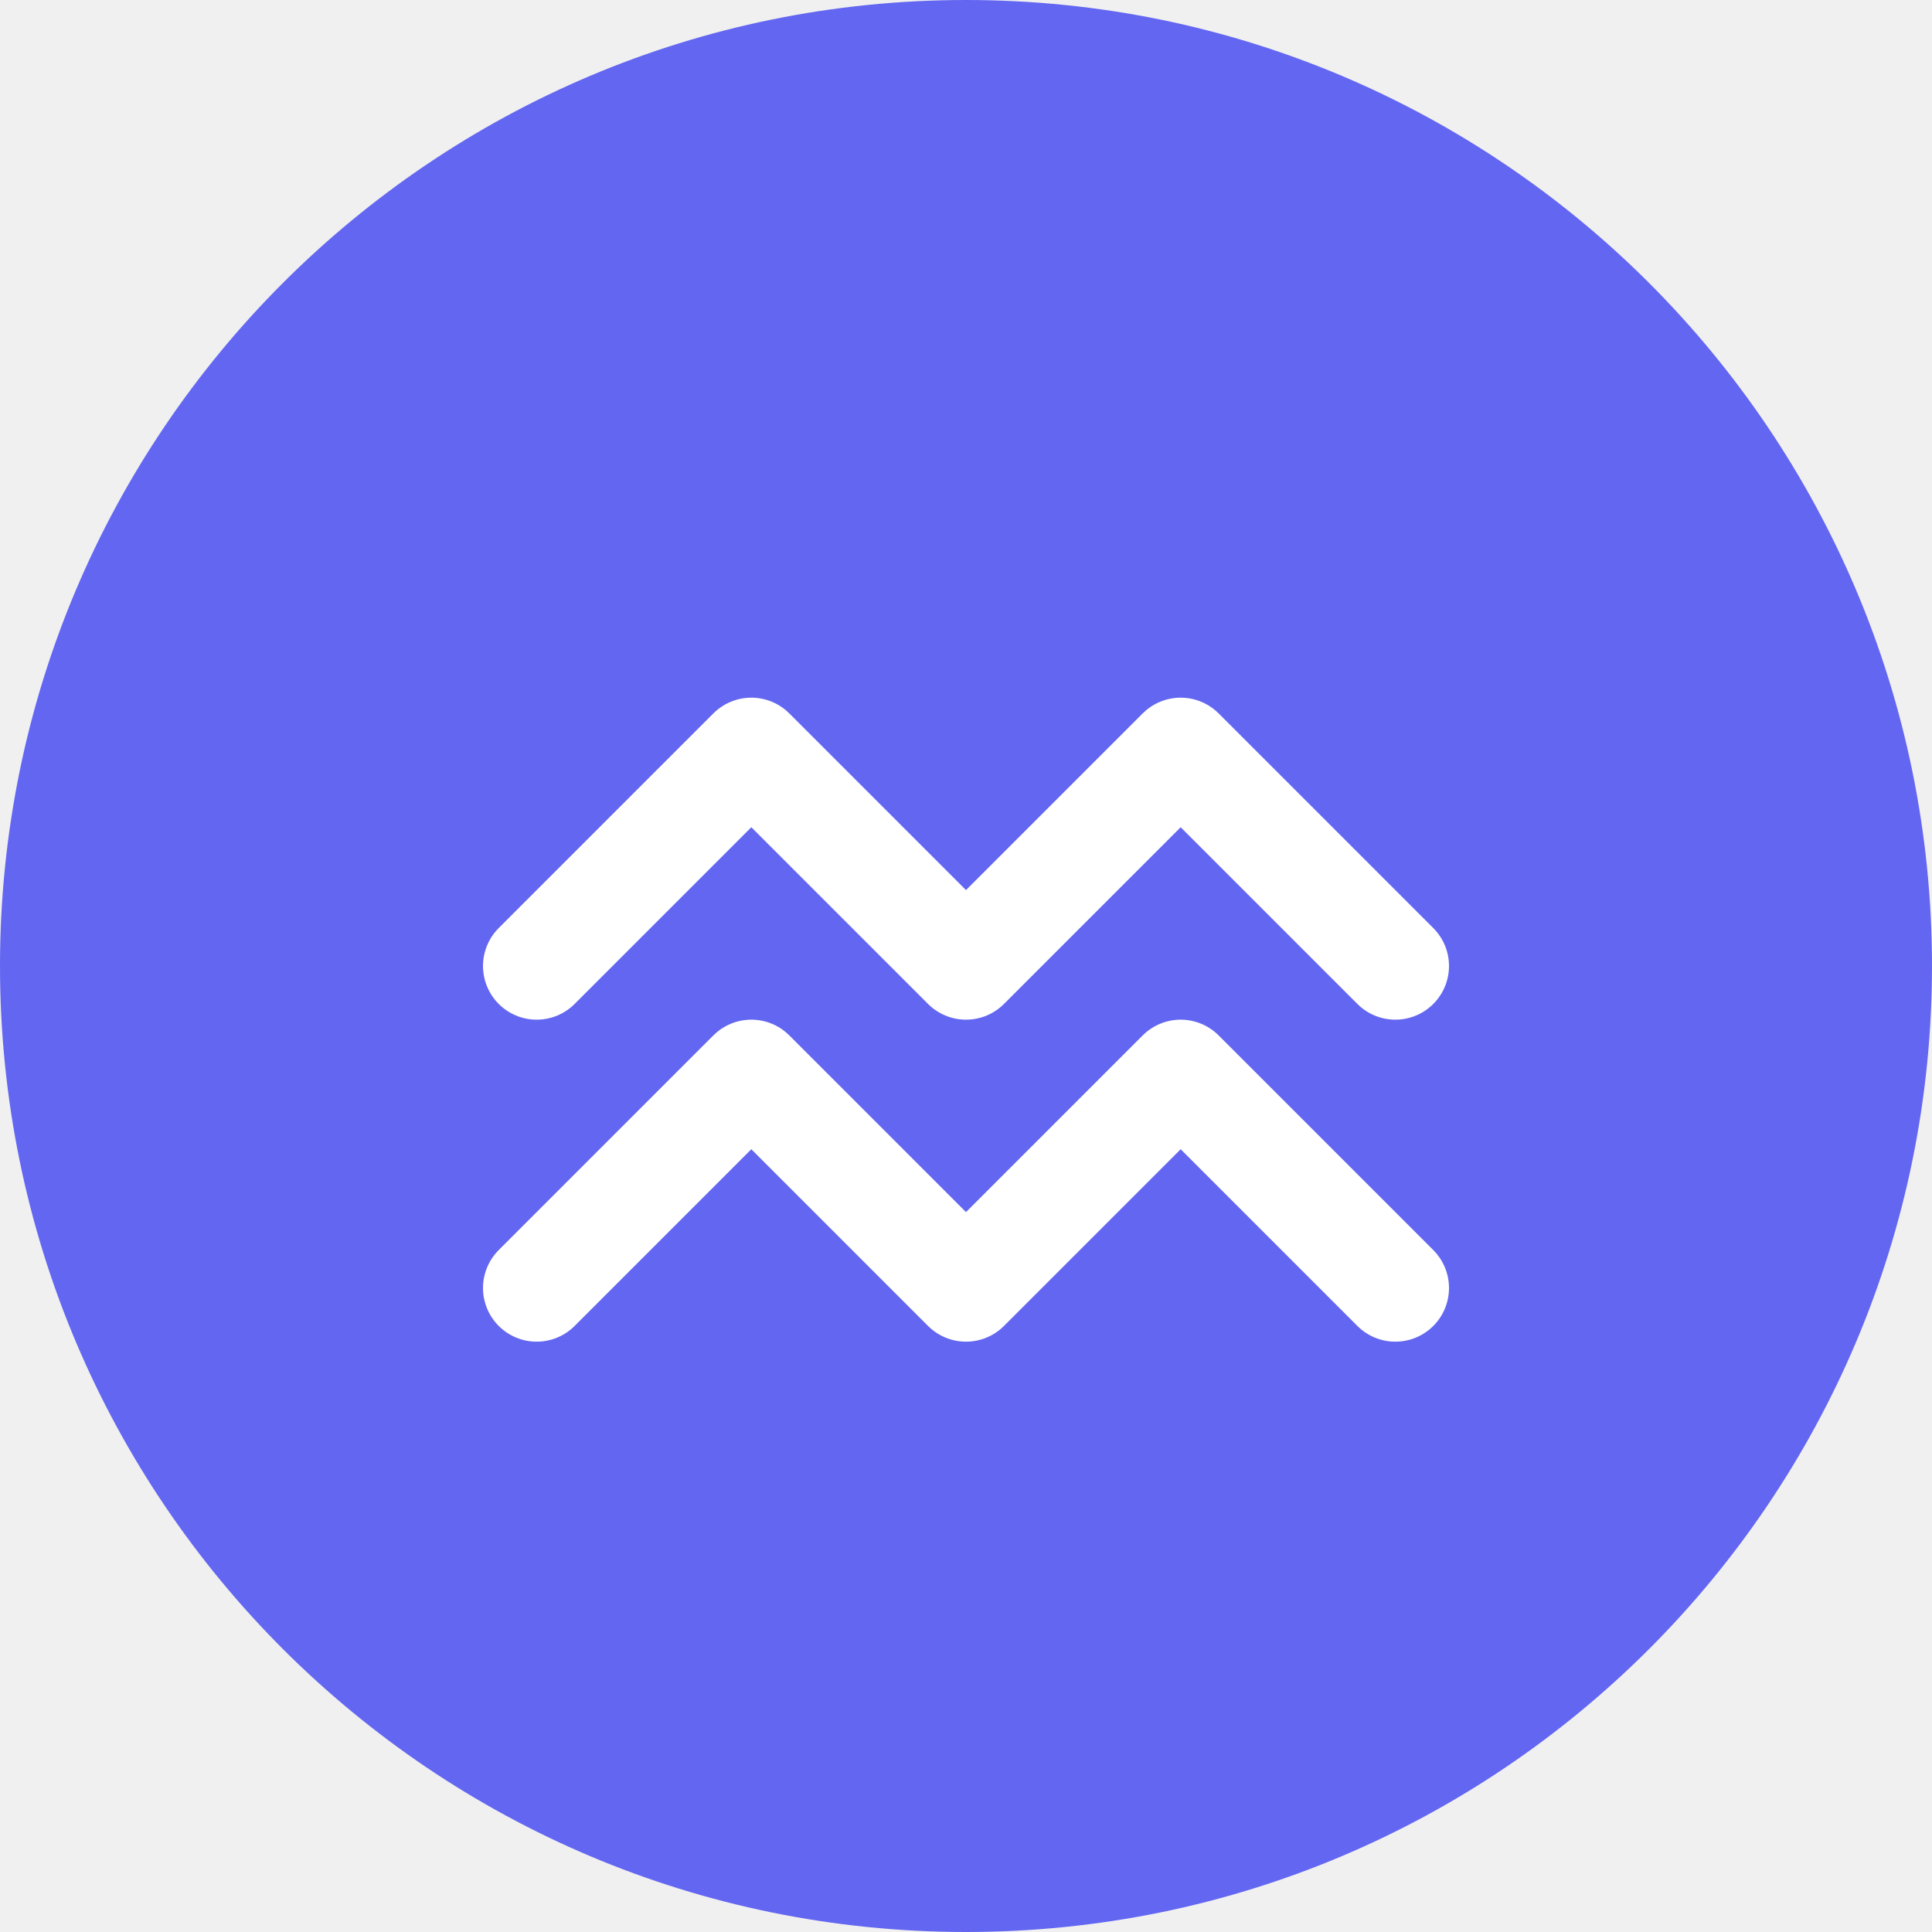
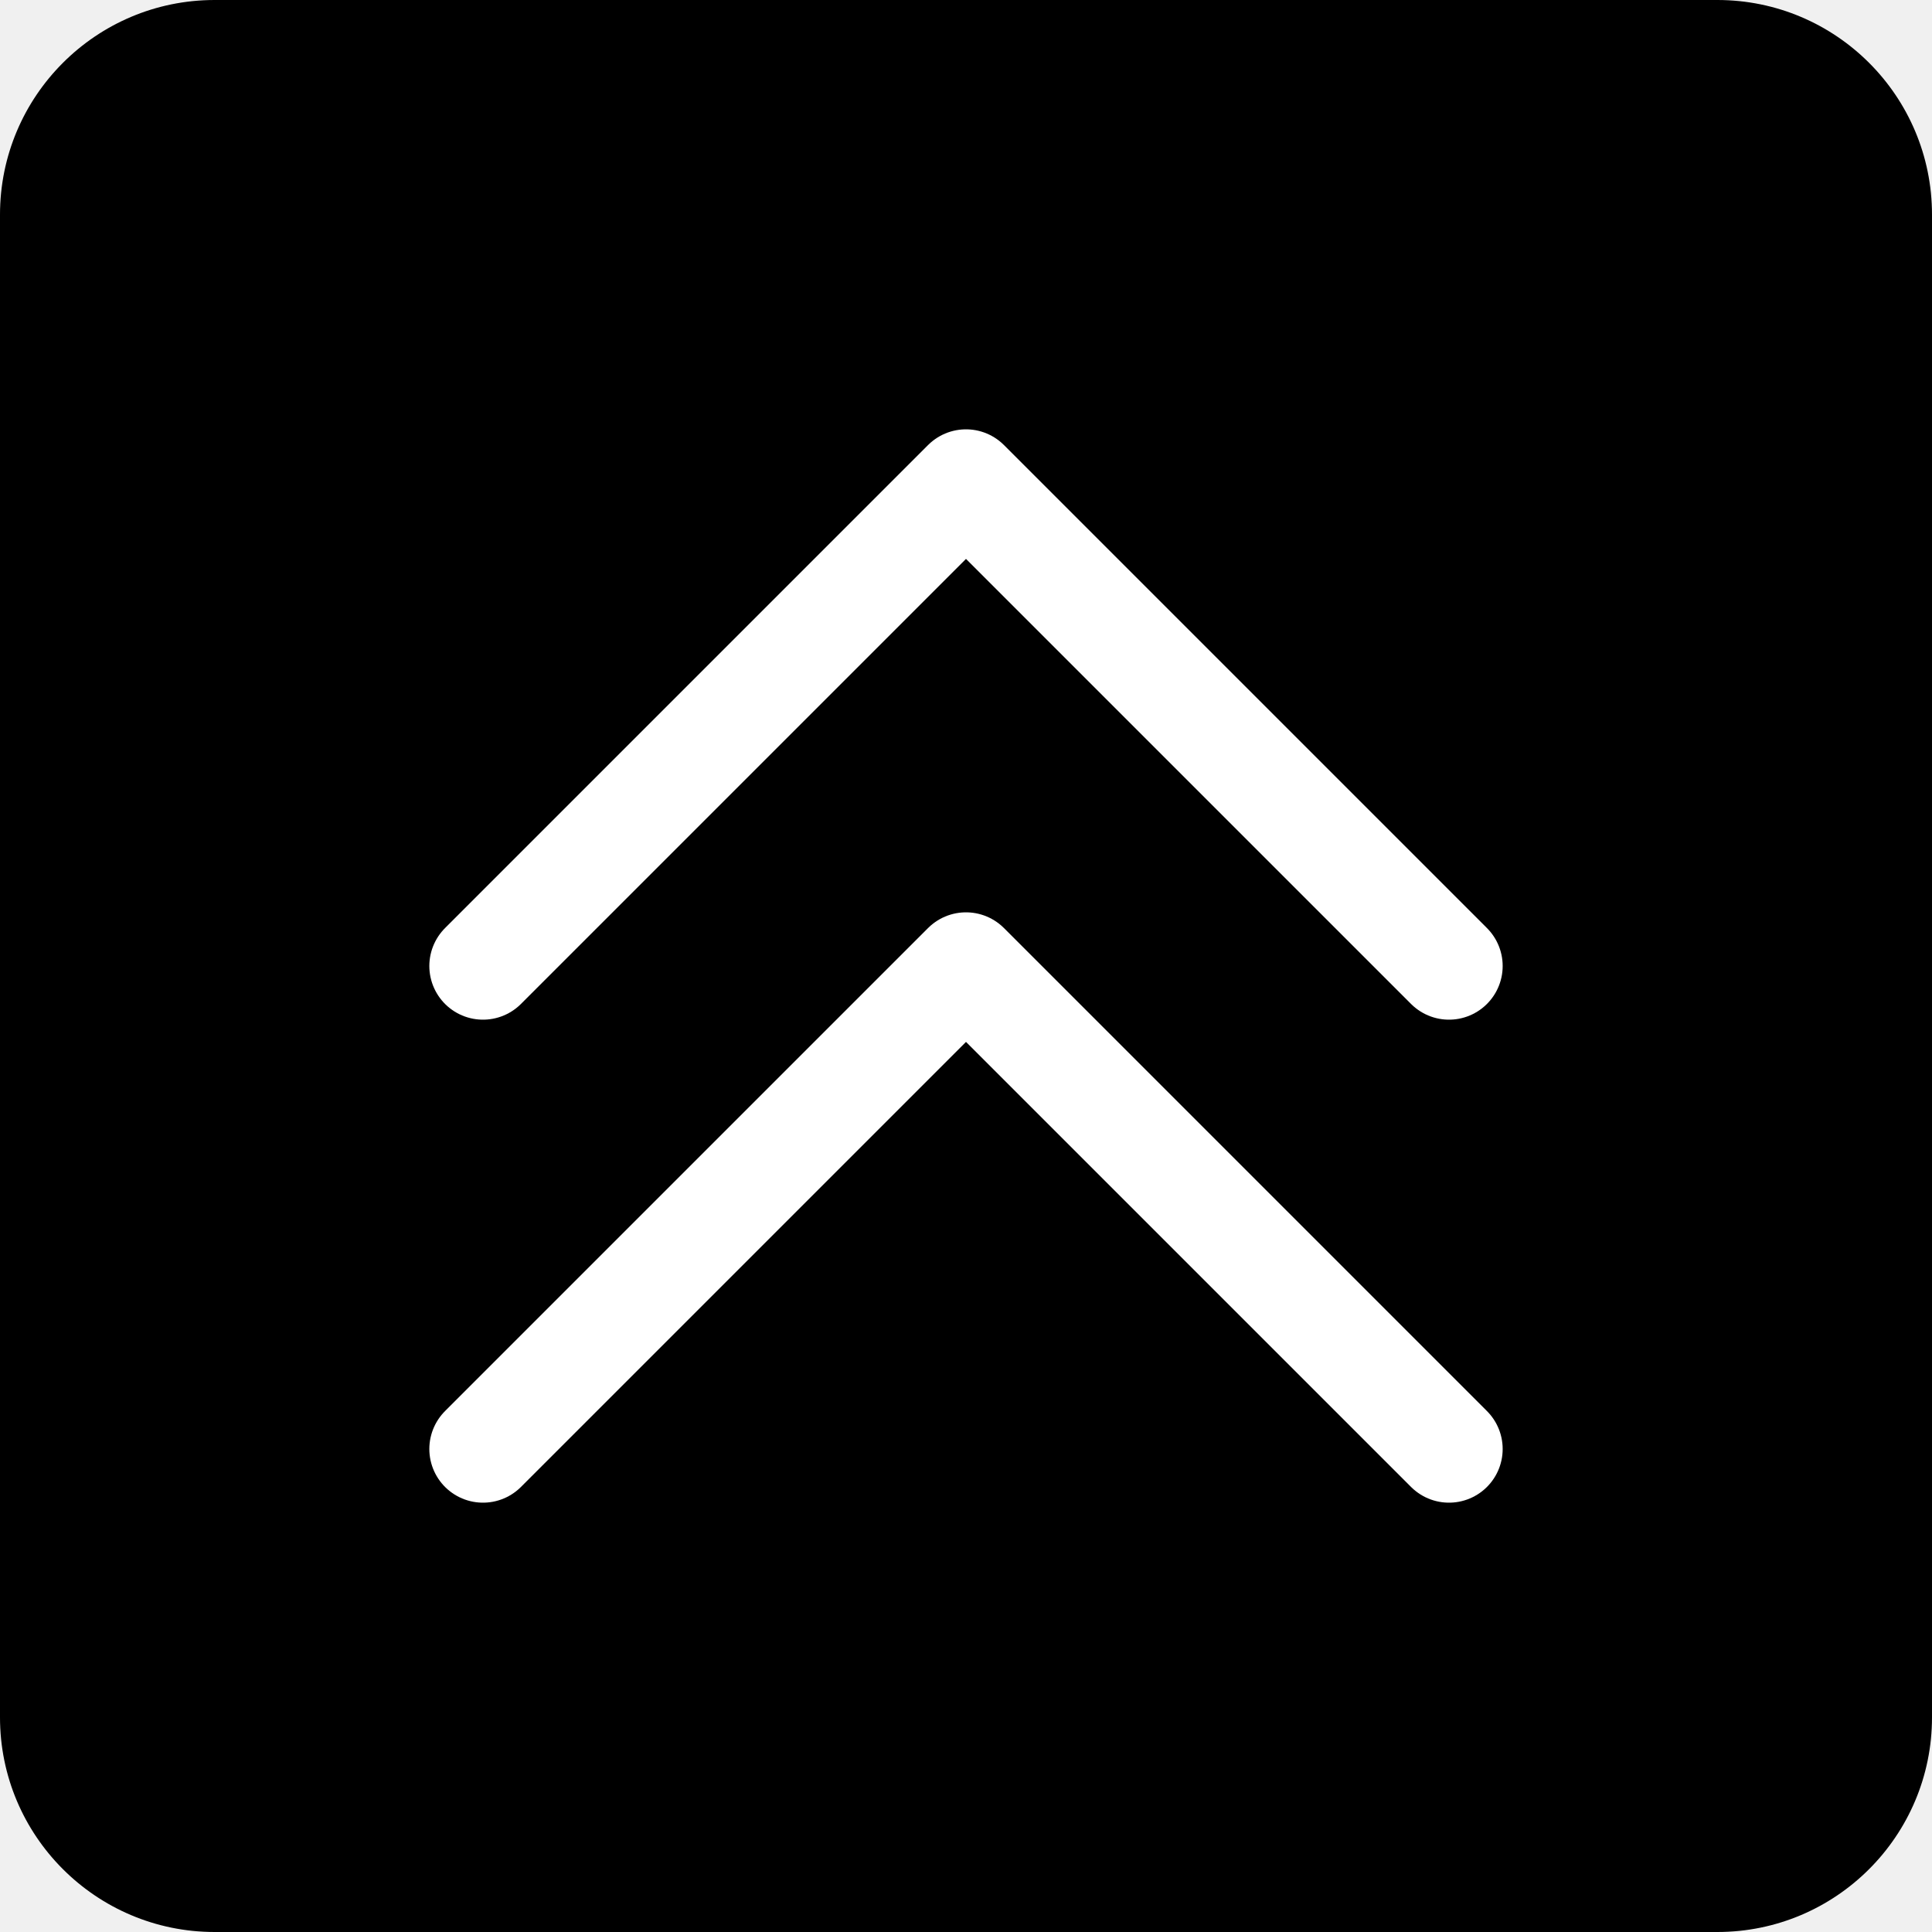
<svg xmlns="http://www.w3.org/2000/svg" width="36" height="36" viewBox="0 0 36 36" fill="none">
-   <rect width="36" height="36" rx="18" fill="#6366f1" />
-   <path d="M10 18L14 14L18 18L22 14L26 18" stroke="white" stroke-width="2" stroke-linecap="round" stroke-linejoin="round" />
-   <path d="M10 24L14 20L18 24L22 20L26 24" stroke="white" stroke-width="2" stroke-linecap="round" stroke-linejoin="round" />
+   <rect width="36" height="36" rx="4" fill="#000000" />
+   <path d="M9 18L18 9L27 18" stroke="white" stroke-width="2" stroke-linecap="round" stroke-linejoin="round" />
+   <path d="M9 27L18 18L27 27" stroke="white" stroke-width="2" stroke-linecap="round" stroke-linejoin="round" />
</svg>
